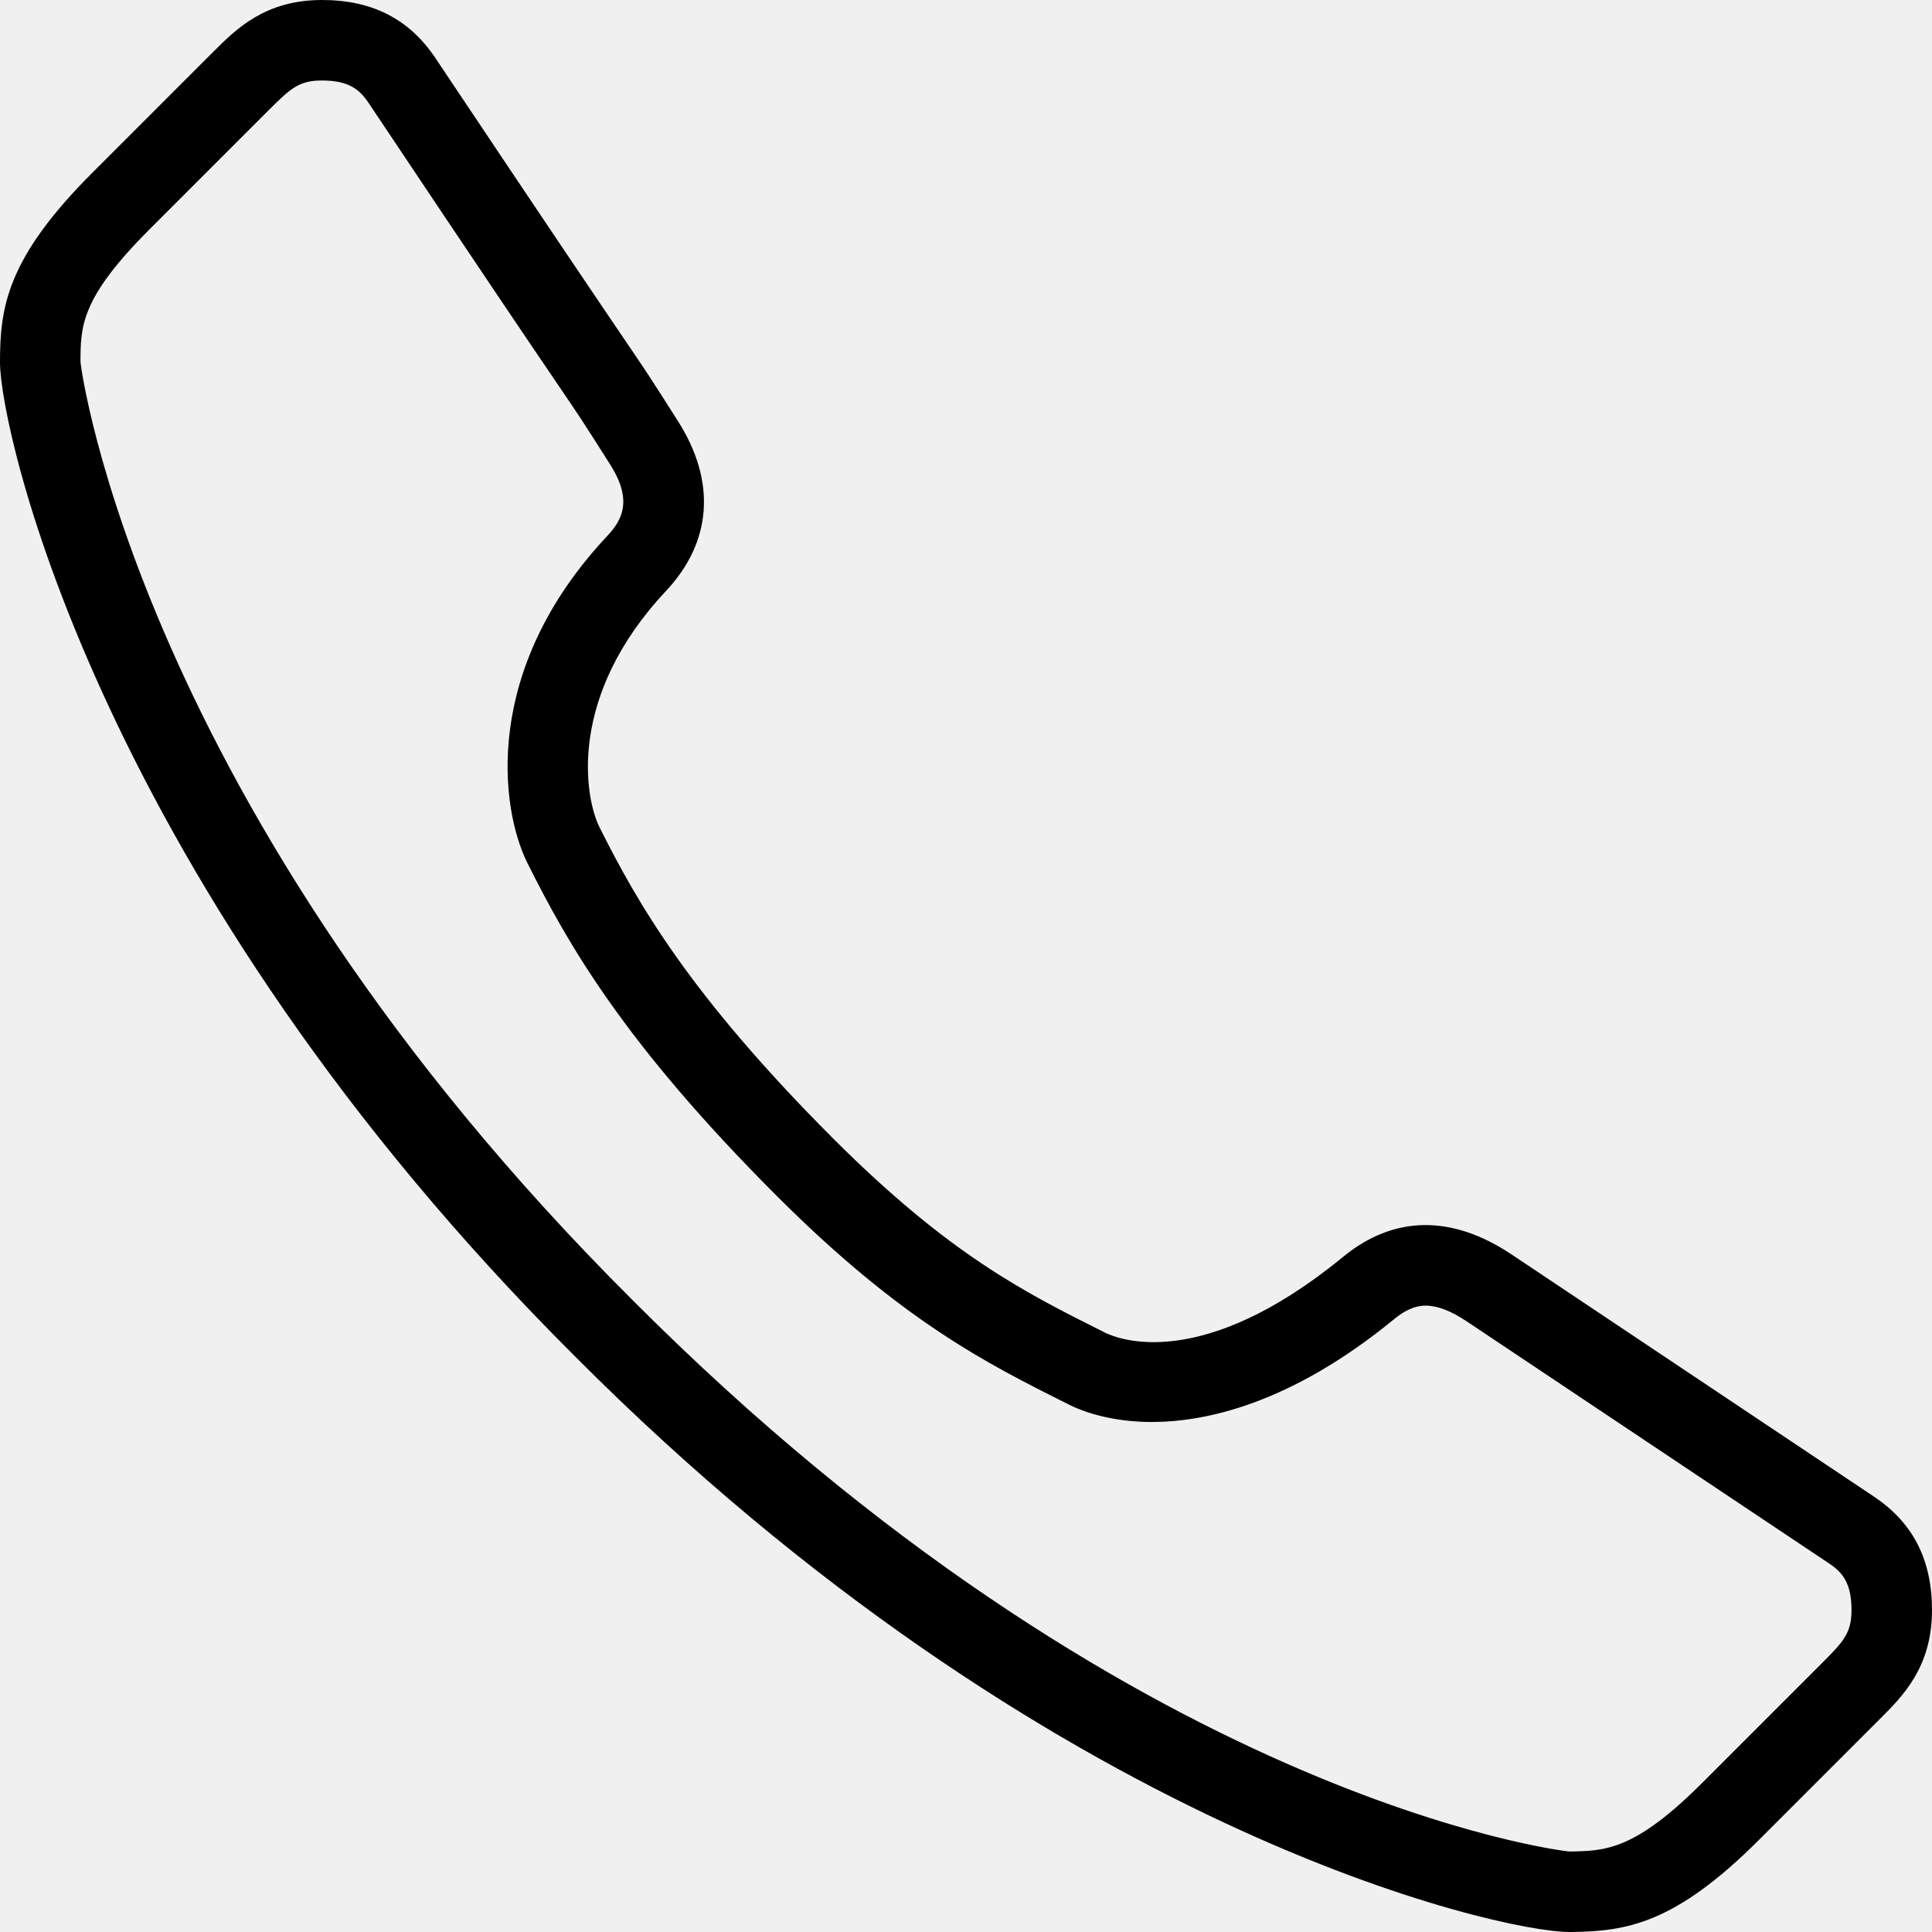
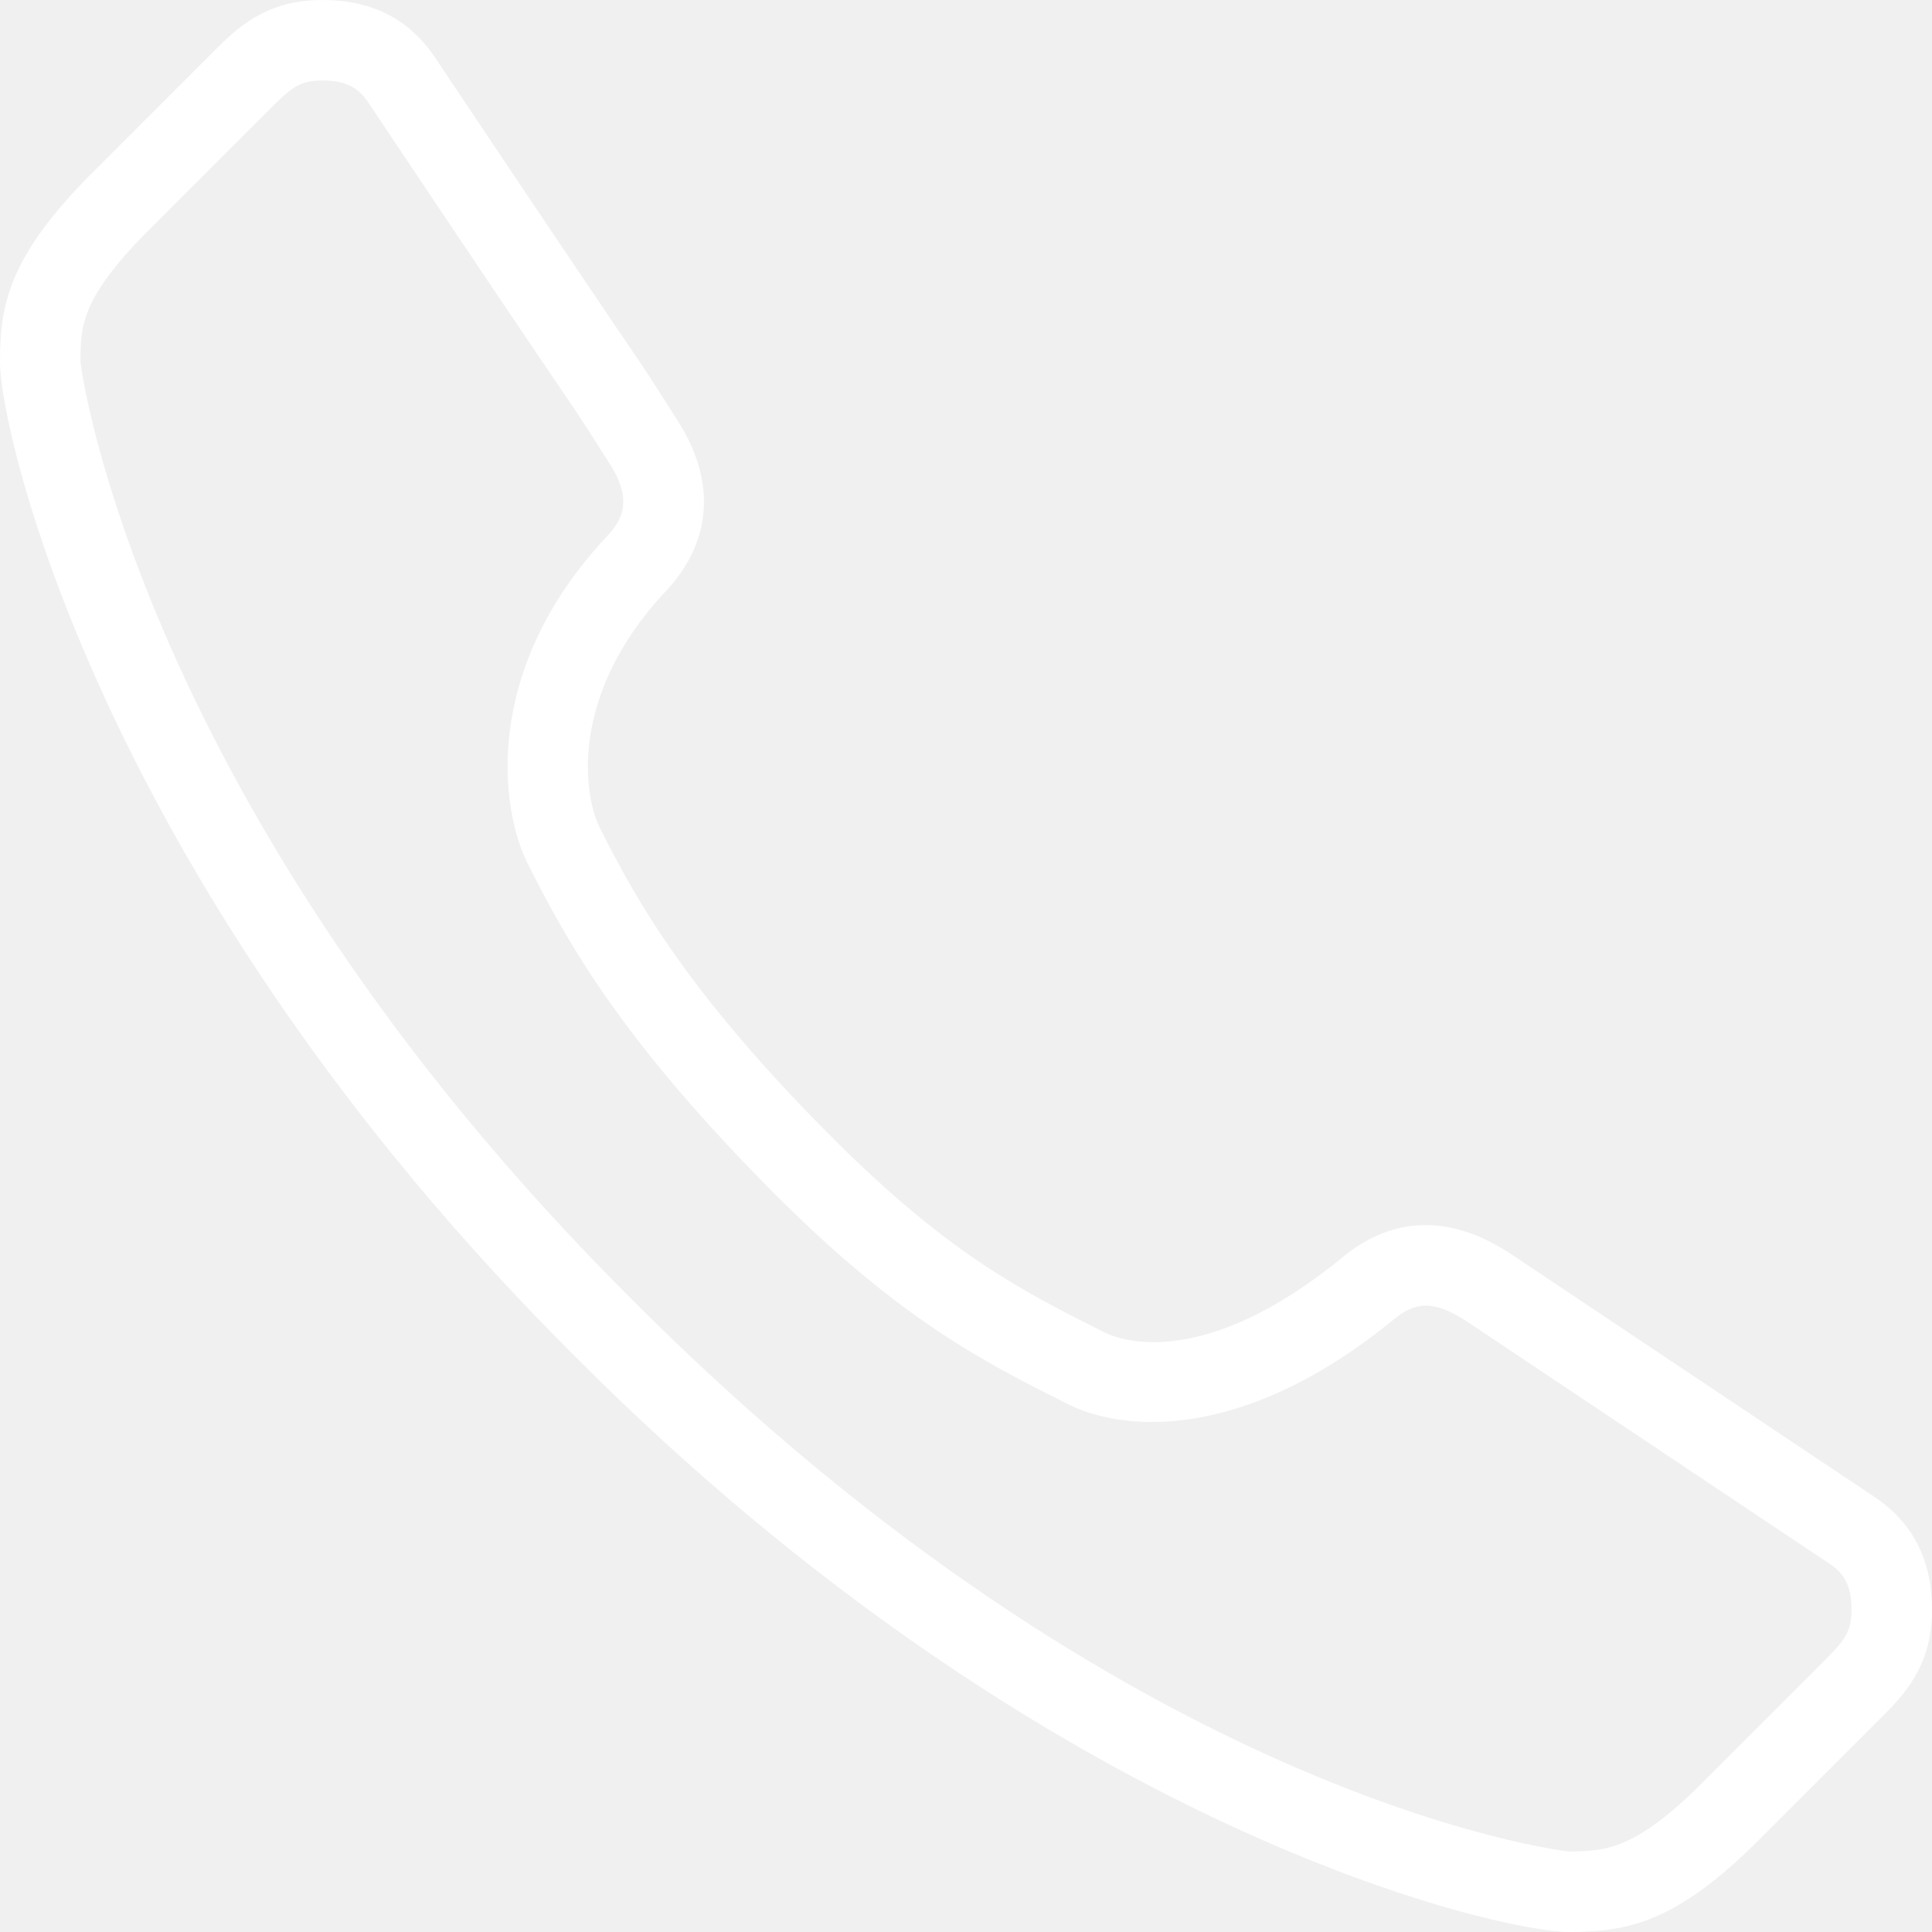
<svg xmlns="http://www.w3.org/2000/svg" xmlns:xlink="http://www.w3.org/1999/xlink" viewBox="0 0 48 48">
  <defs>
-     <path fill="#000000" id="i-419" d="M46.557,37.182l-9-6.014c-1.498-1.002-2.941-0.967-4.189,0.059c-3.504,2.873-5.582,2.049-5.92,1.879 c-1.982-0.992-3.854-1.928-6.741-4.813c-3.584-3.586-4.878-5.875-5.812-7.74c-0.373-0.746-0.803-3.254,1.65-5.869 c1.147-1.221,1.253-2.721,0.299-4.221c-0.735-1.156-0.735-1.156-1.313-2.006c-0.57-0.84-1.709-2.518-4.713-7.014 C10.169,0.473,9.247,0,8,0C6.586,0,5.87,0.717,5.293,1.293l-3,3C0.169,6.416,0,7.633,0,9c0,1.721,2.485,12.939,14.292,24.705 C26.061,45.514,37.268,48,38.988,48h0.066c1.355-0.02,2.559-0.199,4.652-2.293l3-3C47.283,42.131,48,41.414,48,40 C48,38.752,47.527,37.83,46.557,37.182z M45.293,41.293l-3,3c-1.684,1.684-2.416,1.695-3.305,1.707 c-0.123-0.004-10.891-1.273-23.282-13.709C3.415,20.043,2.002,9.096,2,9c0-0.887,0-1.586,1.706-3.293l3-3C7.233,2.182,7.443,2,8,2 c0.653,0,0.927,0.213,1.156,0.555c3.009,4.504,4.15,6.186,4.721,7.025c0.563,0.828,0.563,0.828,1.28,1.957 c0.568,0.893,0.302,1.383-0.07,1.779c-3.121,3.324-2.66,6.771-1.981,8.131c1.003,2.006,2.39,4.463,6.187,8.26 c3.115,3.115,5.223,4.168,7.26,5.188c0.561,0.279,1.293,0.434,2.063,0.434c1.326,0,3.445-0.443,6.02-2.555 c0.365-0.301,0.625-0.336,0.789-0.336c0.287,0,0.631,0.133,1.021,0.395l9,6.012C45.787,39.072,46,39.346,46,40 C46,40.557,45.818,40.768,45.293,41.293z" />
+     <path fill="#FFFFFF" id="i-419" d="M46.557,37.182l-9-6.014c-1.498-1.002-2.941-0.967-4.189,0.059c-3.504,2.873-5.582,2.049-5.92,1.879 c-1.982-0.992-3.854-1.928-6.741-4.813c-3.584-3.586-4.878-5.875-5.812-7.74c-0.373-0.746-0.803-3.254,1.65-5.869 c1.147-1.221,1.253-2.721,0.299-4.221c-0.735-1.156-0.735-1.156-1.313-2.006c-0.57-0.84-1.709-2.518-4.713-7.014 C10.169,0.473,9.247,0,8,0C6.586,0,5.87,0.717,5.293,1.293l-3,3C0.169,6.416,0,7.633,0,9c0,1.721,2.485,12.939,14.292,24.705 C26.061,45.514,37.268,48,38.988,48h0.066c1.355-0.02,2.559-0.199,4.652-2.293l3-3C47.283,42.131,48,41.414,48,40 C48,38.752,47.527,37.83,46.557,37.182z M45.293,41.293l-3,3c-1.684,1.684-2.416,1.695-3.305,1.707 c-0.123-0.004-10.891-1.273-23.282-13.709C3.415,20.043,2.002,9.096,2,9c0-0.887,0-1.586,1.706-3.293l3-3C7.233,2.182,7.443,2,8,2 c0.653,0,0.927,0.213,1.156,0.555c3.009,4.504,4.15,6.186,4.721,7.025c0.563,0.828,0.563,0.828,1.28,1.957 c0.568,0.893,0.302,1.383-0.07,1.779c-3.121,3.324-2.66,6.771-1.981,8.131c1.003,2.006,2.39,4.463,6.187,8.26 c3.115,3.115,5.223,4.168,7.26,5.188c0.561,0.279,1.293,0.434,2.063,0.434c1.326,0,3.445-0.443,6.02-2.555 c0.365-0.301,0.625-0.336,0.789-0.336c0.287,0,0.631,0.133,1.021,0.395l9,6.012C45.787,39.072,46,39.346,46,40 C46,40.557,45.818,40.768,45.293,41.293z" />
  </defs>
  <use x="0" y="0" xlink:href="#i-419" />
</svg>
